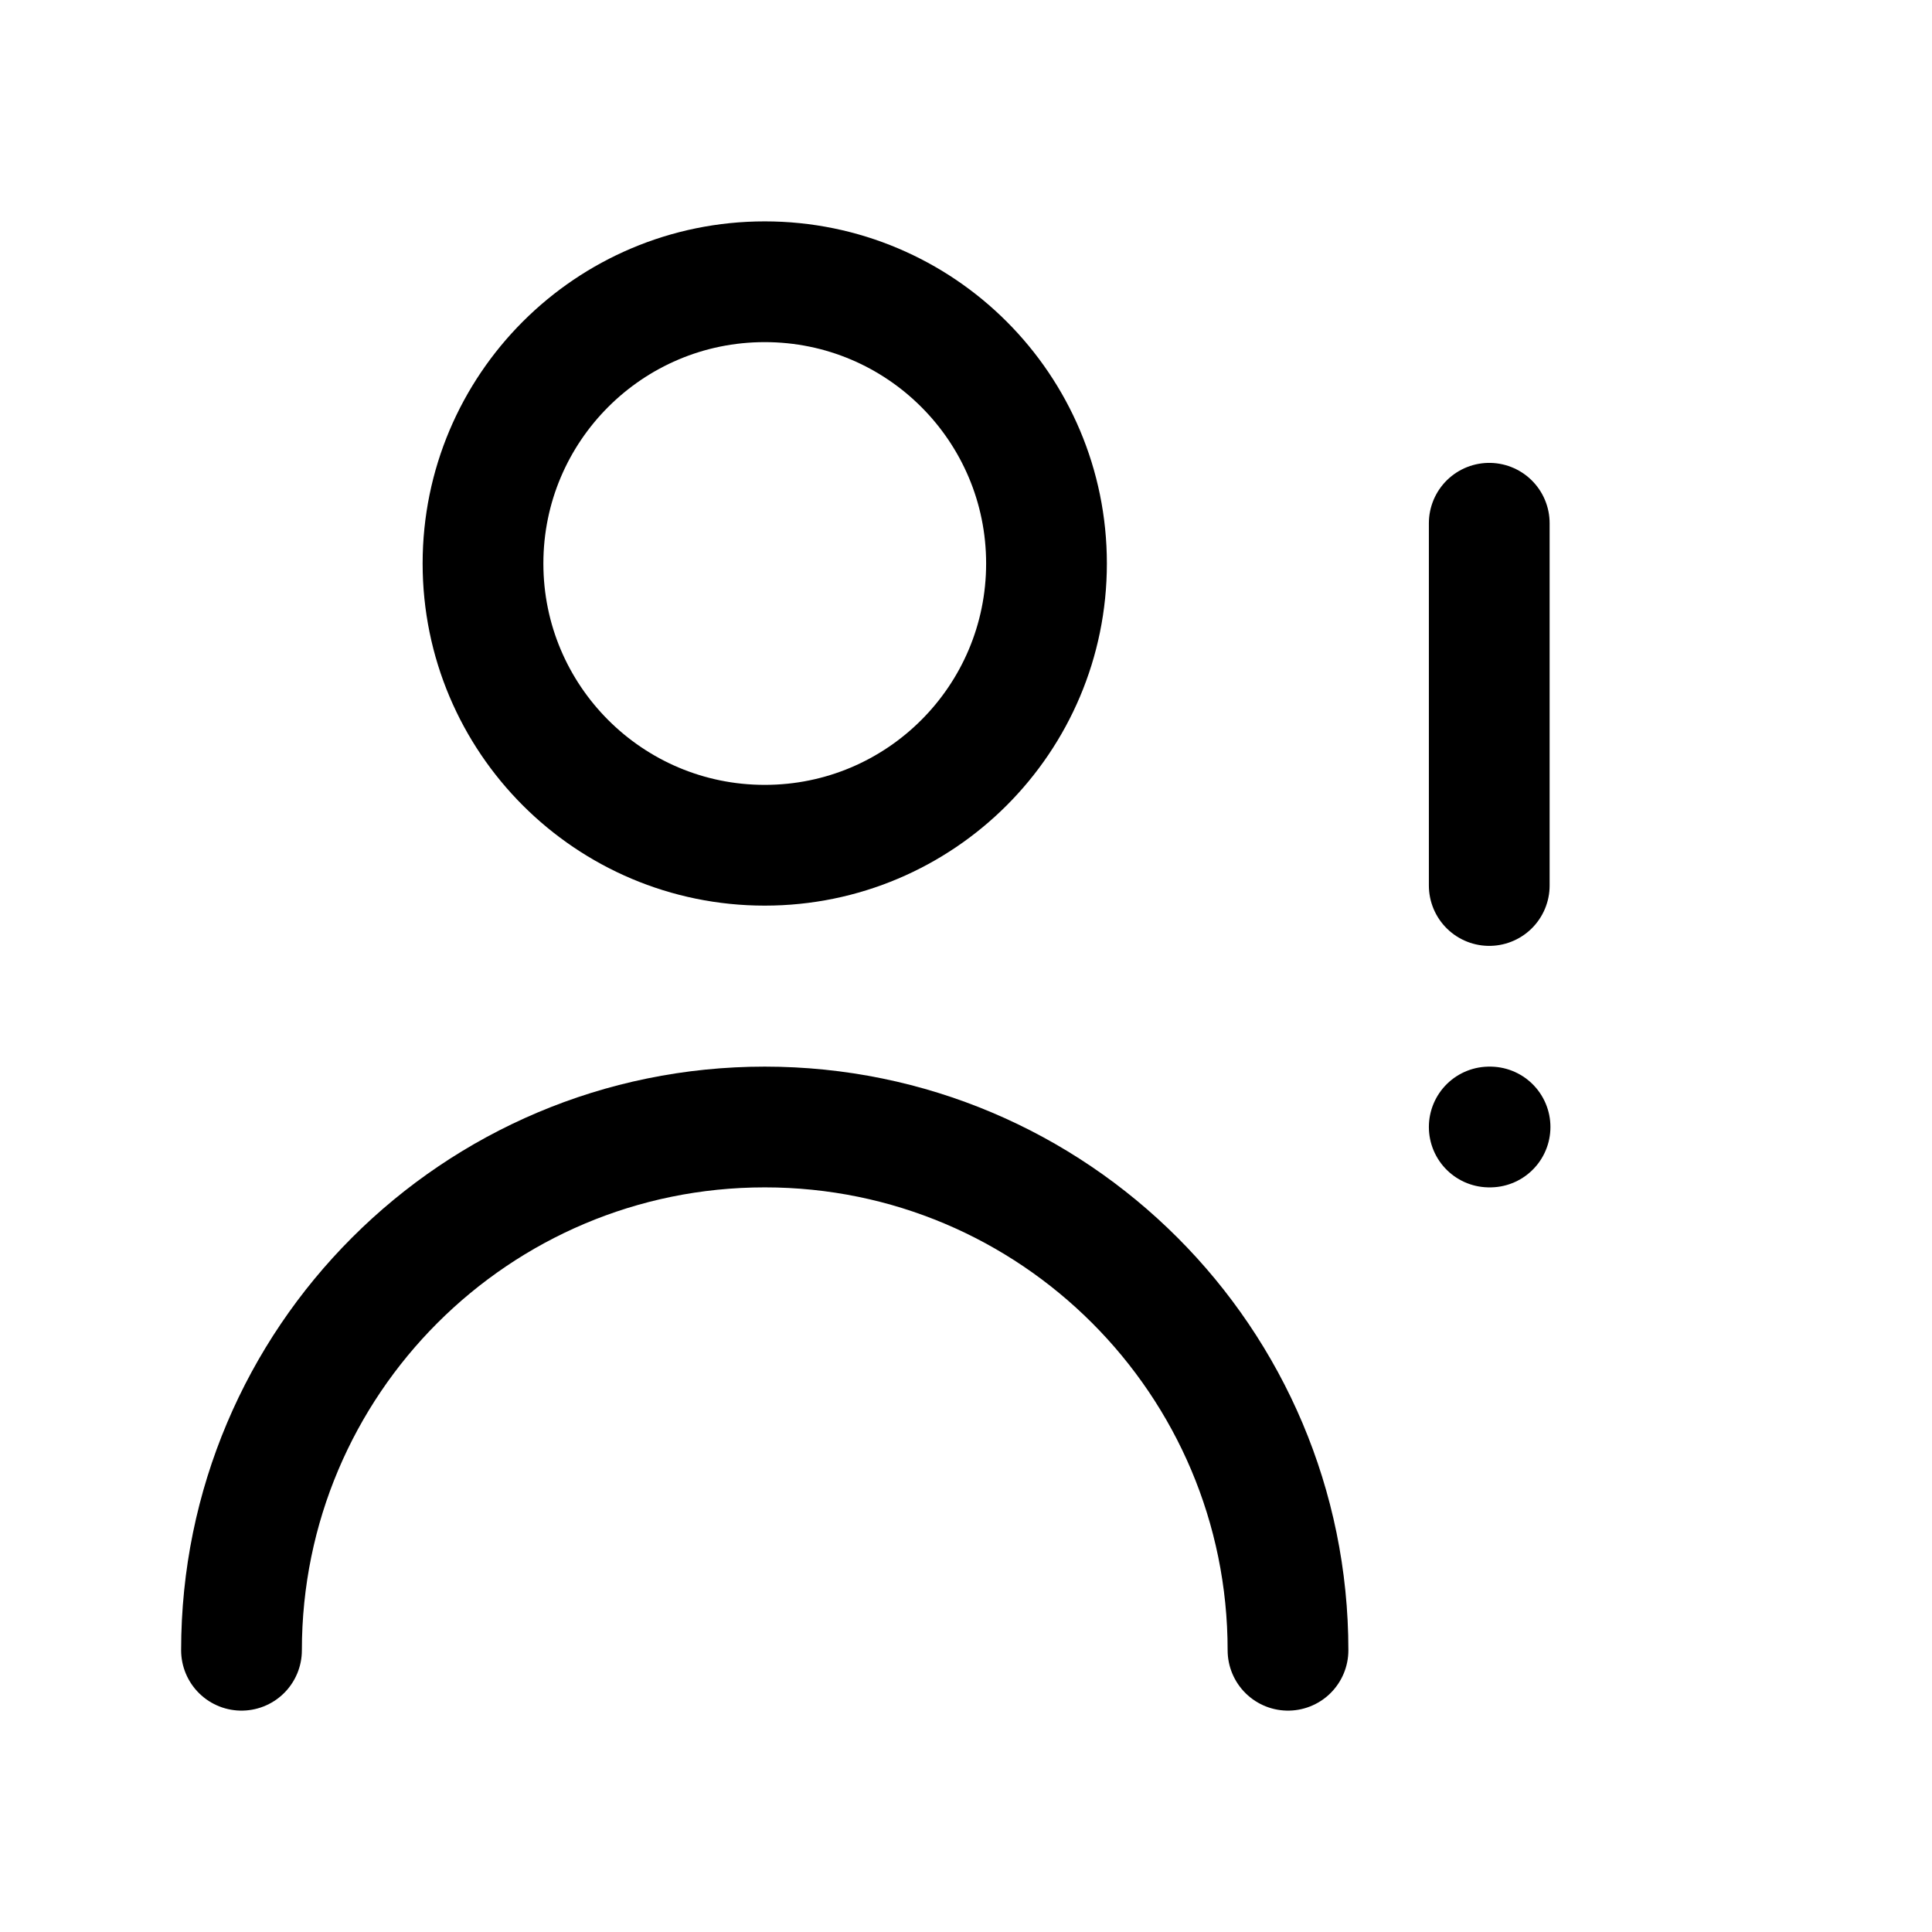
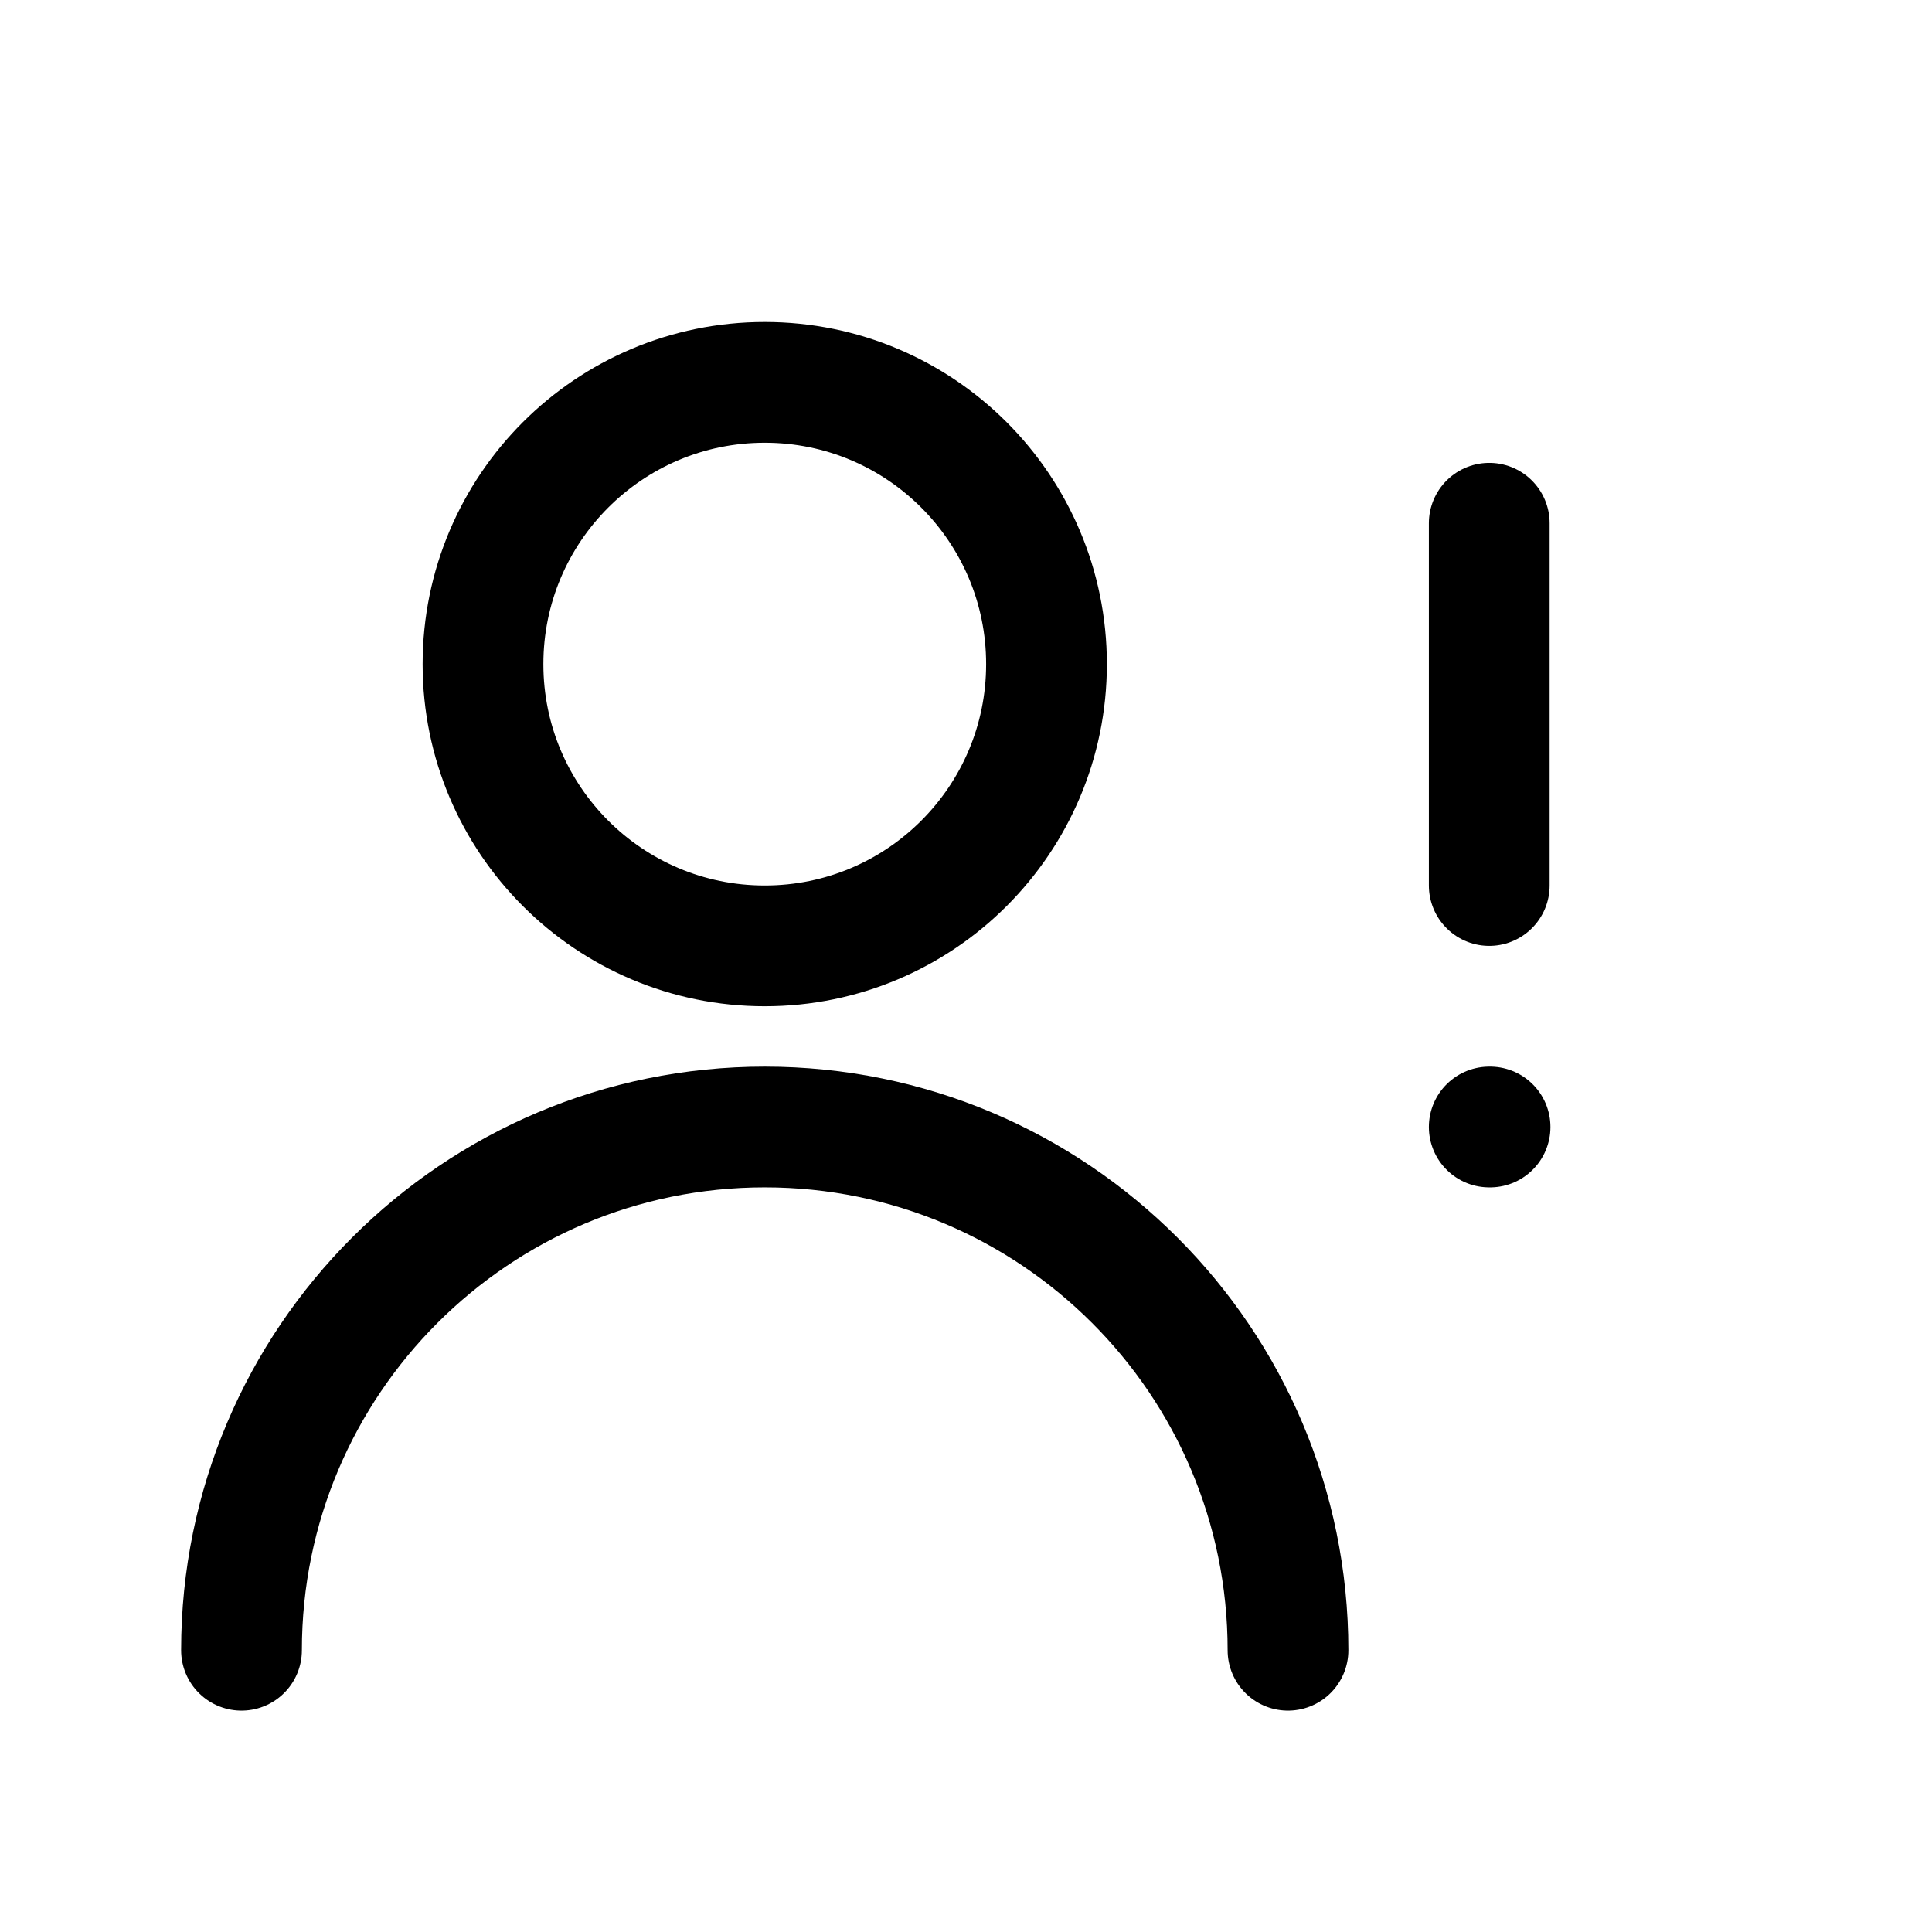
<svg xmlns="http://www.w3.org/2000/svg" viewBox="0 0 24 24" fill="none" stroke="currentColor" stroke-width="1.5" stroke-linecap="round" stroke-linejoin="round">
-   <circle cx="9.5" cy="7" r="3.5" />
+   <circle cx="9.5" cy="8.25" r="3.5" />
  <path d="M3 20.5a6.5 6.5 0 0 1 13 0" />
  <path d="M18.5 6.5V11" />
  <path class="dot" d="M18.5 14h.01" />
</svg>
